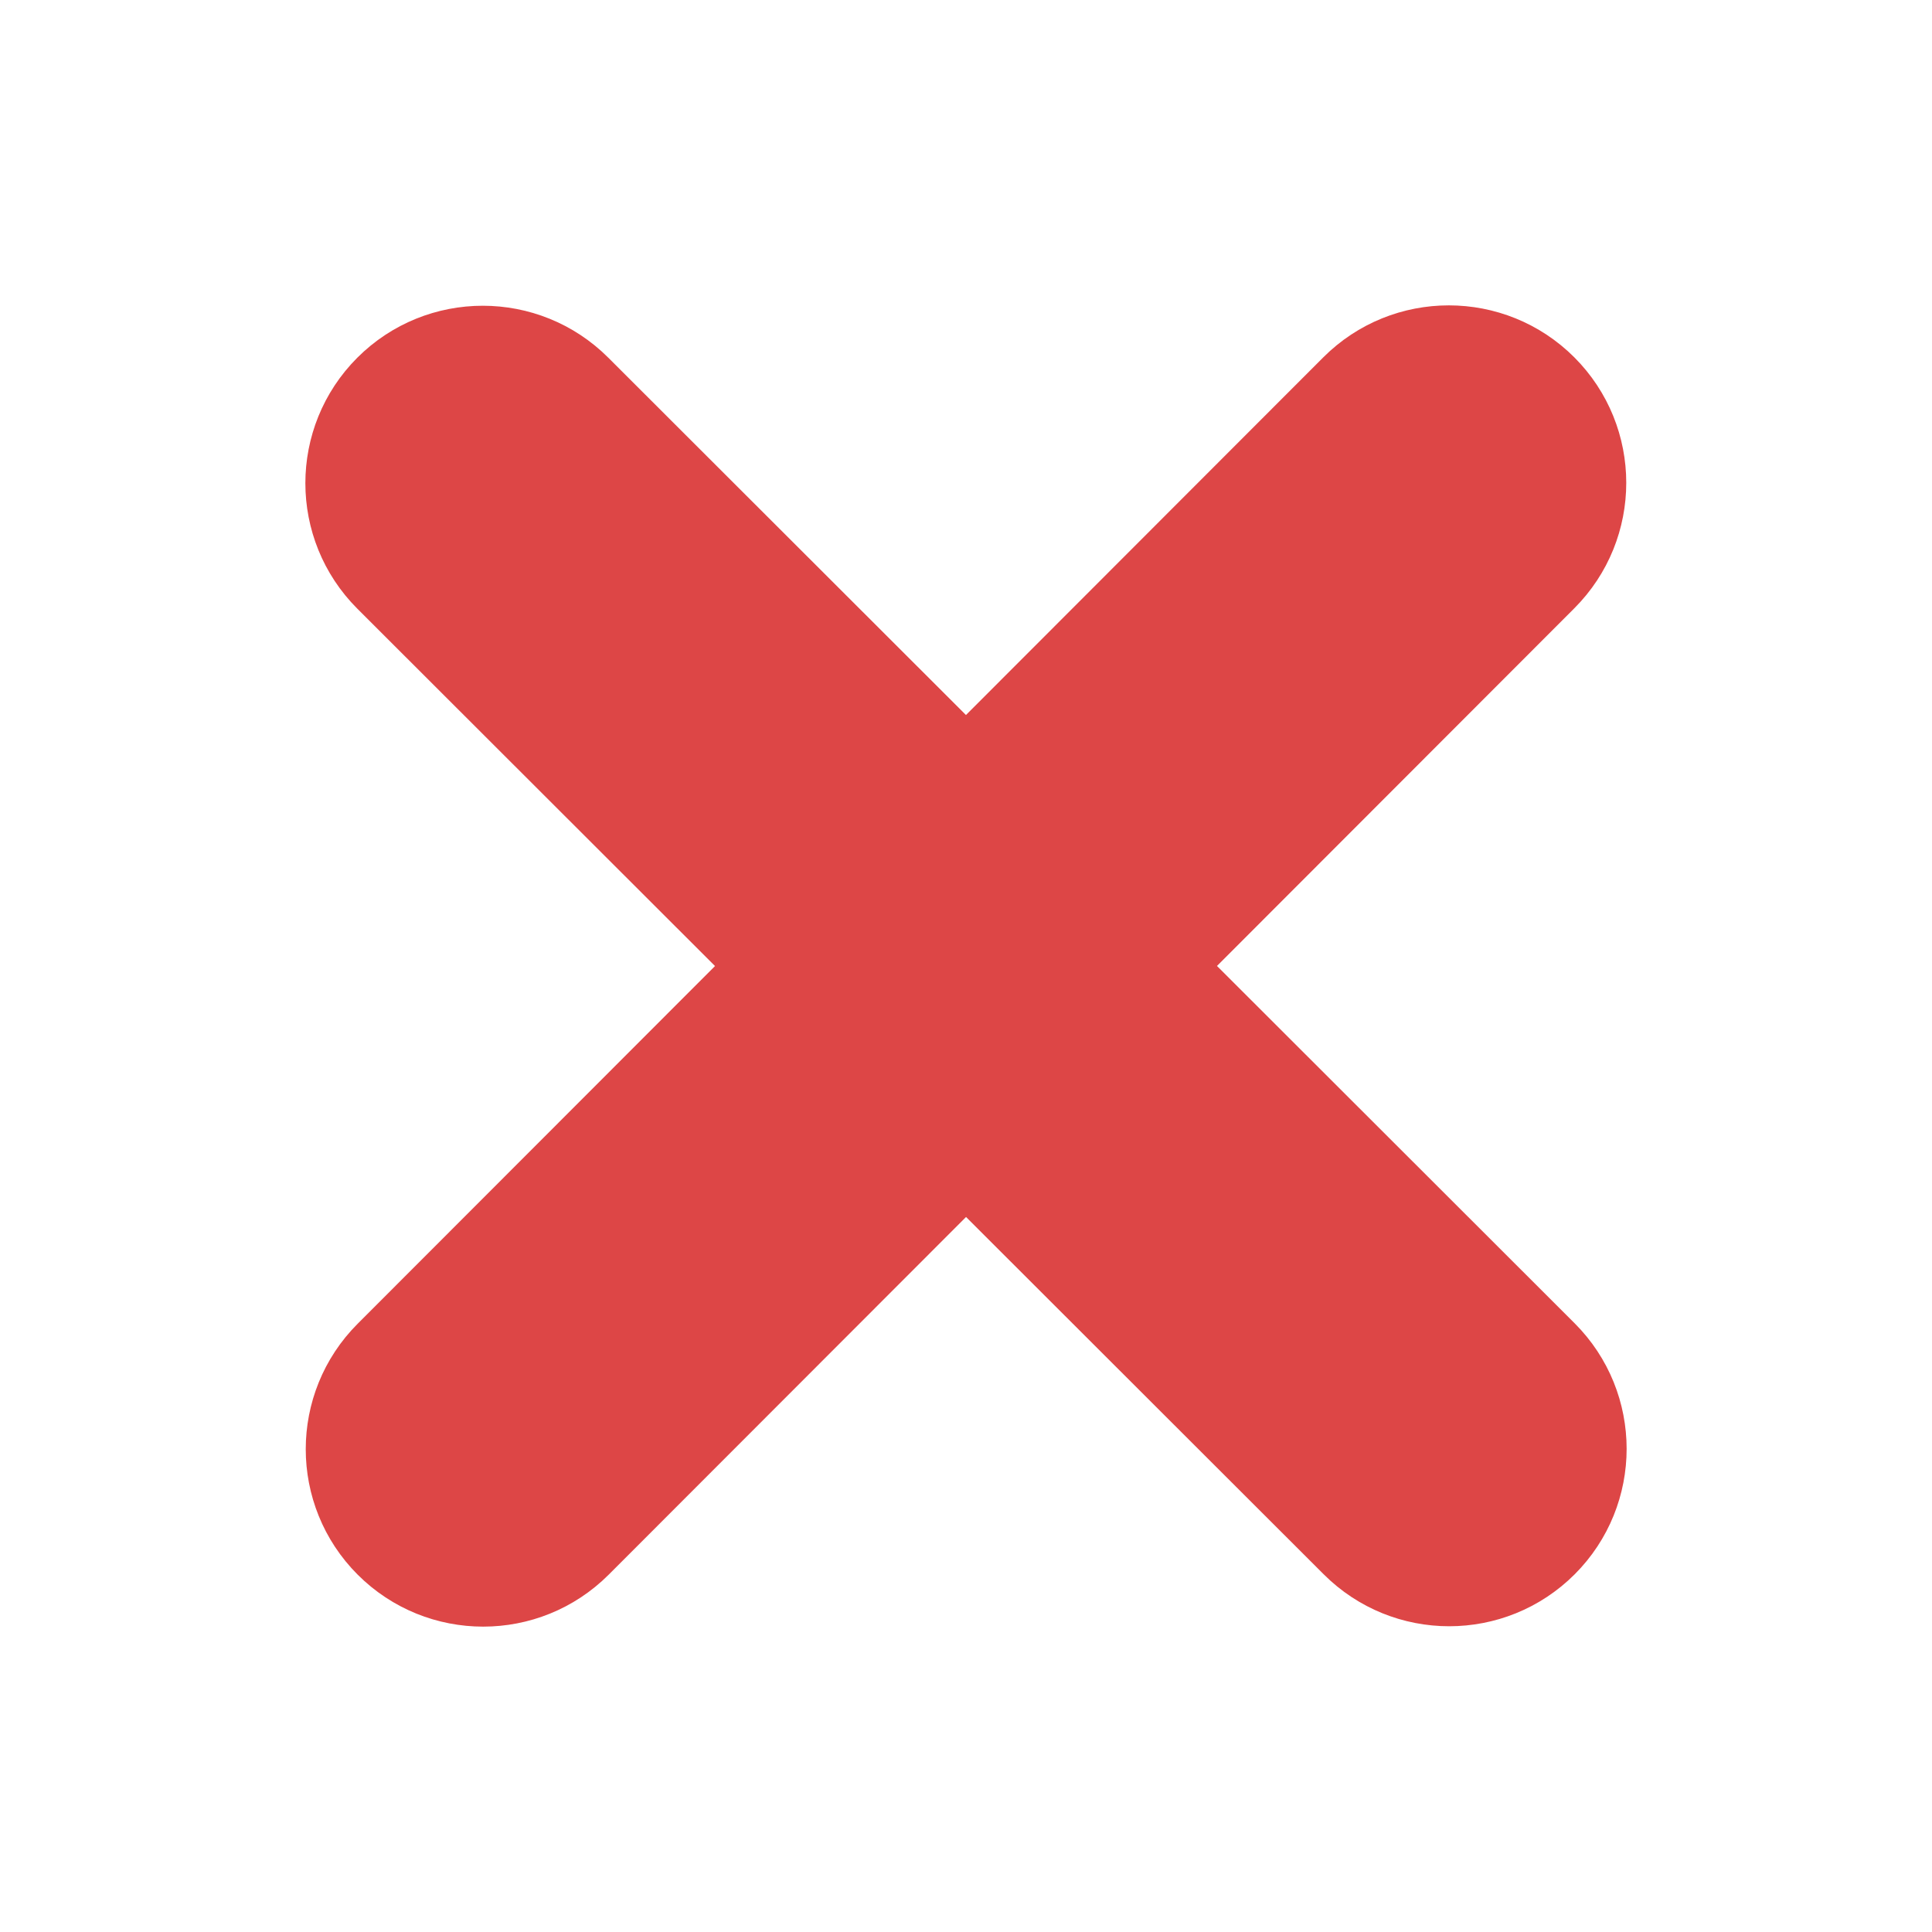
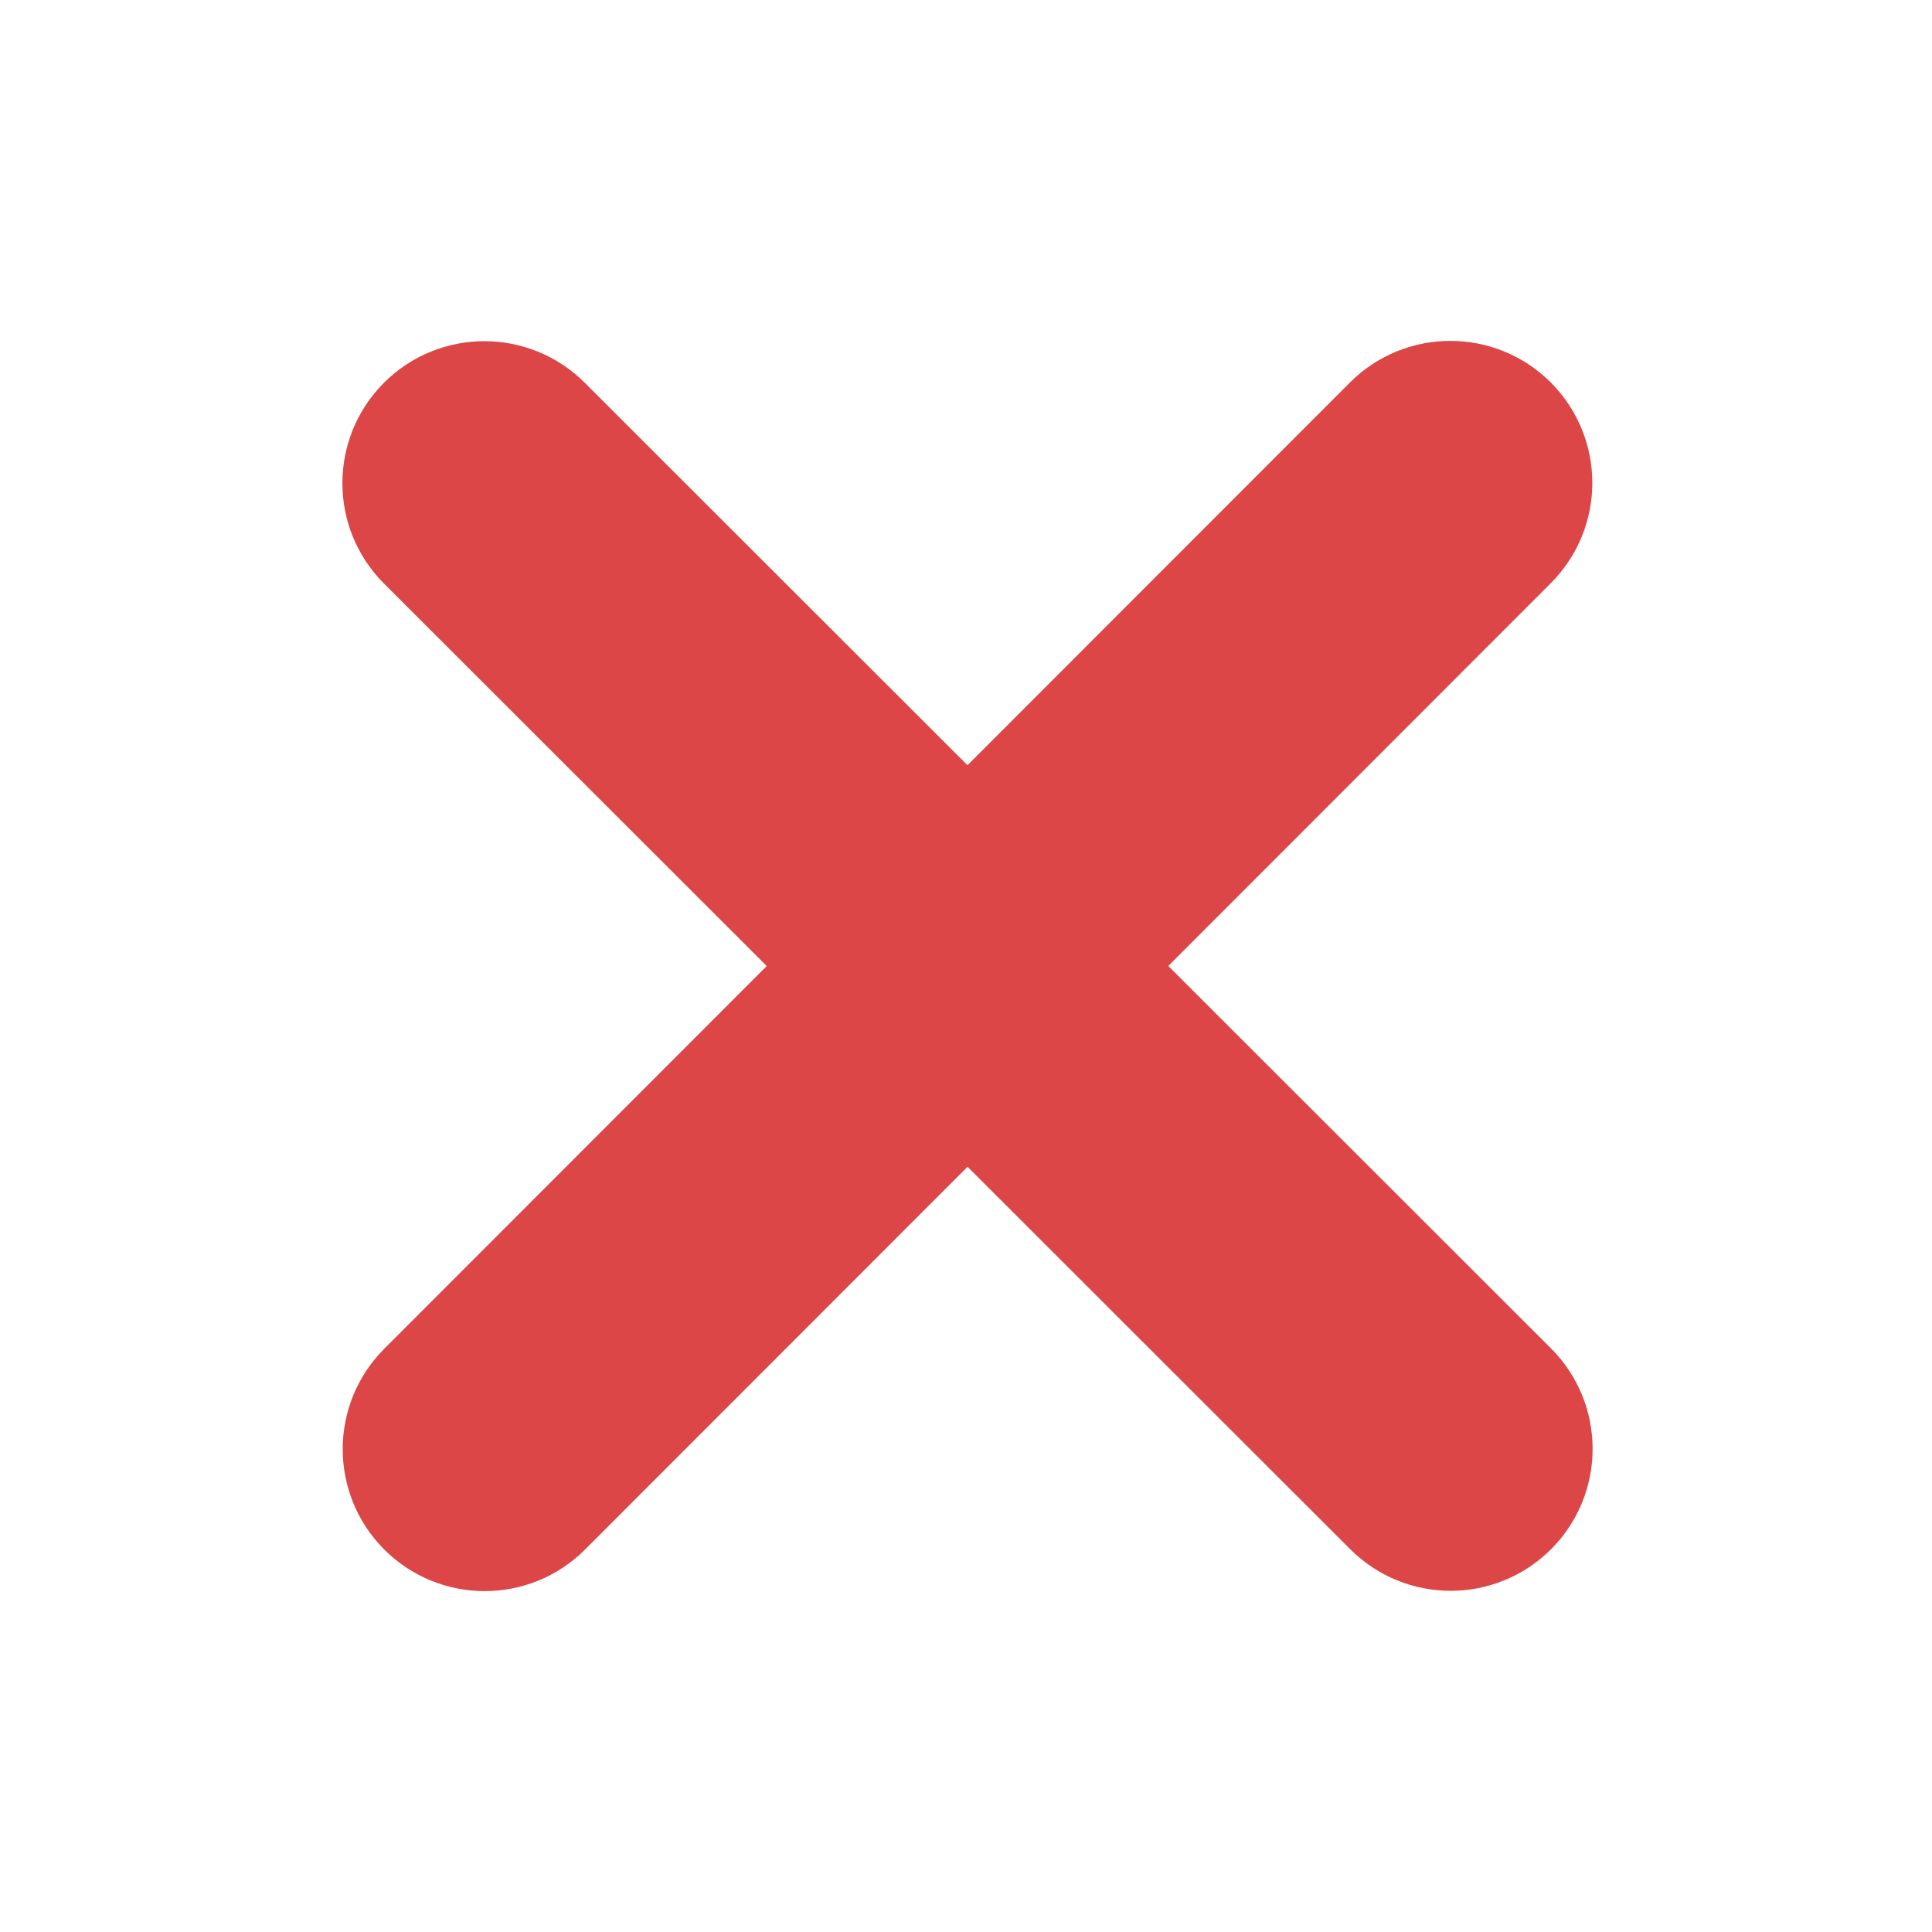
- <svg xmlns="http://www.w3.org/2000/svg" width="14" height="14" viewBox="0 0 384 512">
+ <svg xmlns="http://www.w3.org/2000/svg" width="14" height="14" viewBox="0 0 640 640">
  <g>
-     <path fill="#dd4646" stroke="#dd4646" stroke-width="30" d="M342.6 150.6c12.5-12.5 12.5-32.8 0-45.3s-32.8-12.5-45.3 0L192 210.7 86.6 105.4c-12.5-12.5-32.8-12.5-45.3 0s-12.5 32.8 0 45.3L146.7 256 41.4 361.4c-12.5 12.5-12.5 32.8 0 45.3s32.8 12.5 45.3 0L192 301.3 297.4 406.6c12.5 12.5 32.8 12.5 45.3 0s12.5-32.8 0-45.3L237.3 256 342.6 150.6z" />
+     <path fill="#dd4646" stroke="#dd4646" stroke-width="30" d="M183.1 137.4C170.6 124.9 150.3 124.9 137.8 137.4C125.3 149.9 125.3 170.2 137.8 182.7L275.2 320L137.9 457.4C125.4 469.9 125.4 490.2 137.9 502.7C150.4 515.2 170.7 515.2 183.2 502.7L320.5 365.3L457.9 502.6C470.4 515.1 490.7 515.1 503.2 502.6C515.7 490.1 515.7 469.8 503.2 457.3L365.8 320L503.1 182.6C515.6 170.1 515.6 149.8 503.1 137.3C490.6 124.8 470.3 124.8 457.8 137.3L320.5 274.7L183.1 137.4z" />
  </g>
</svg>
